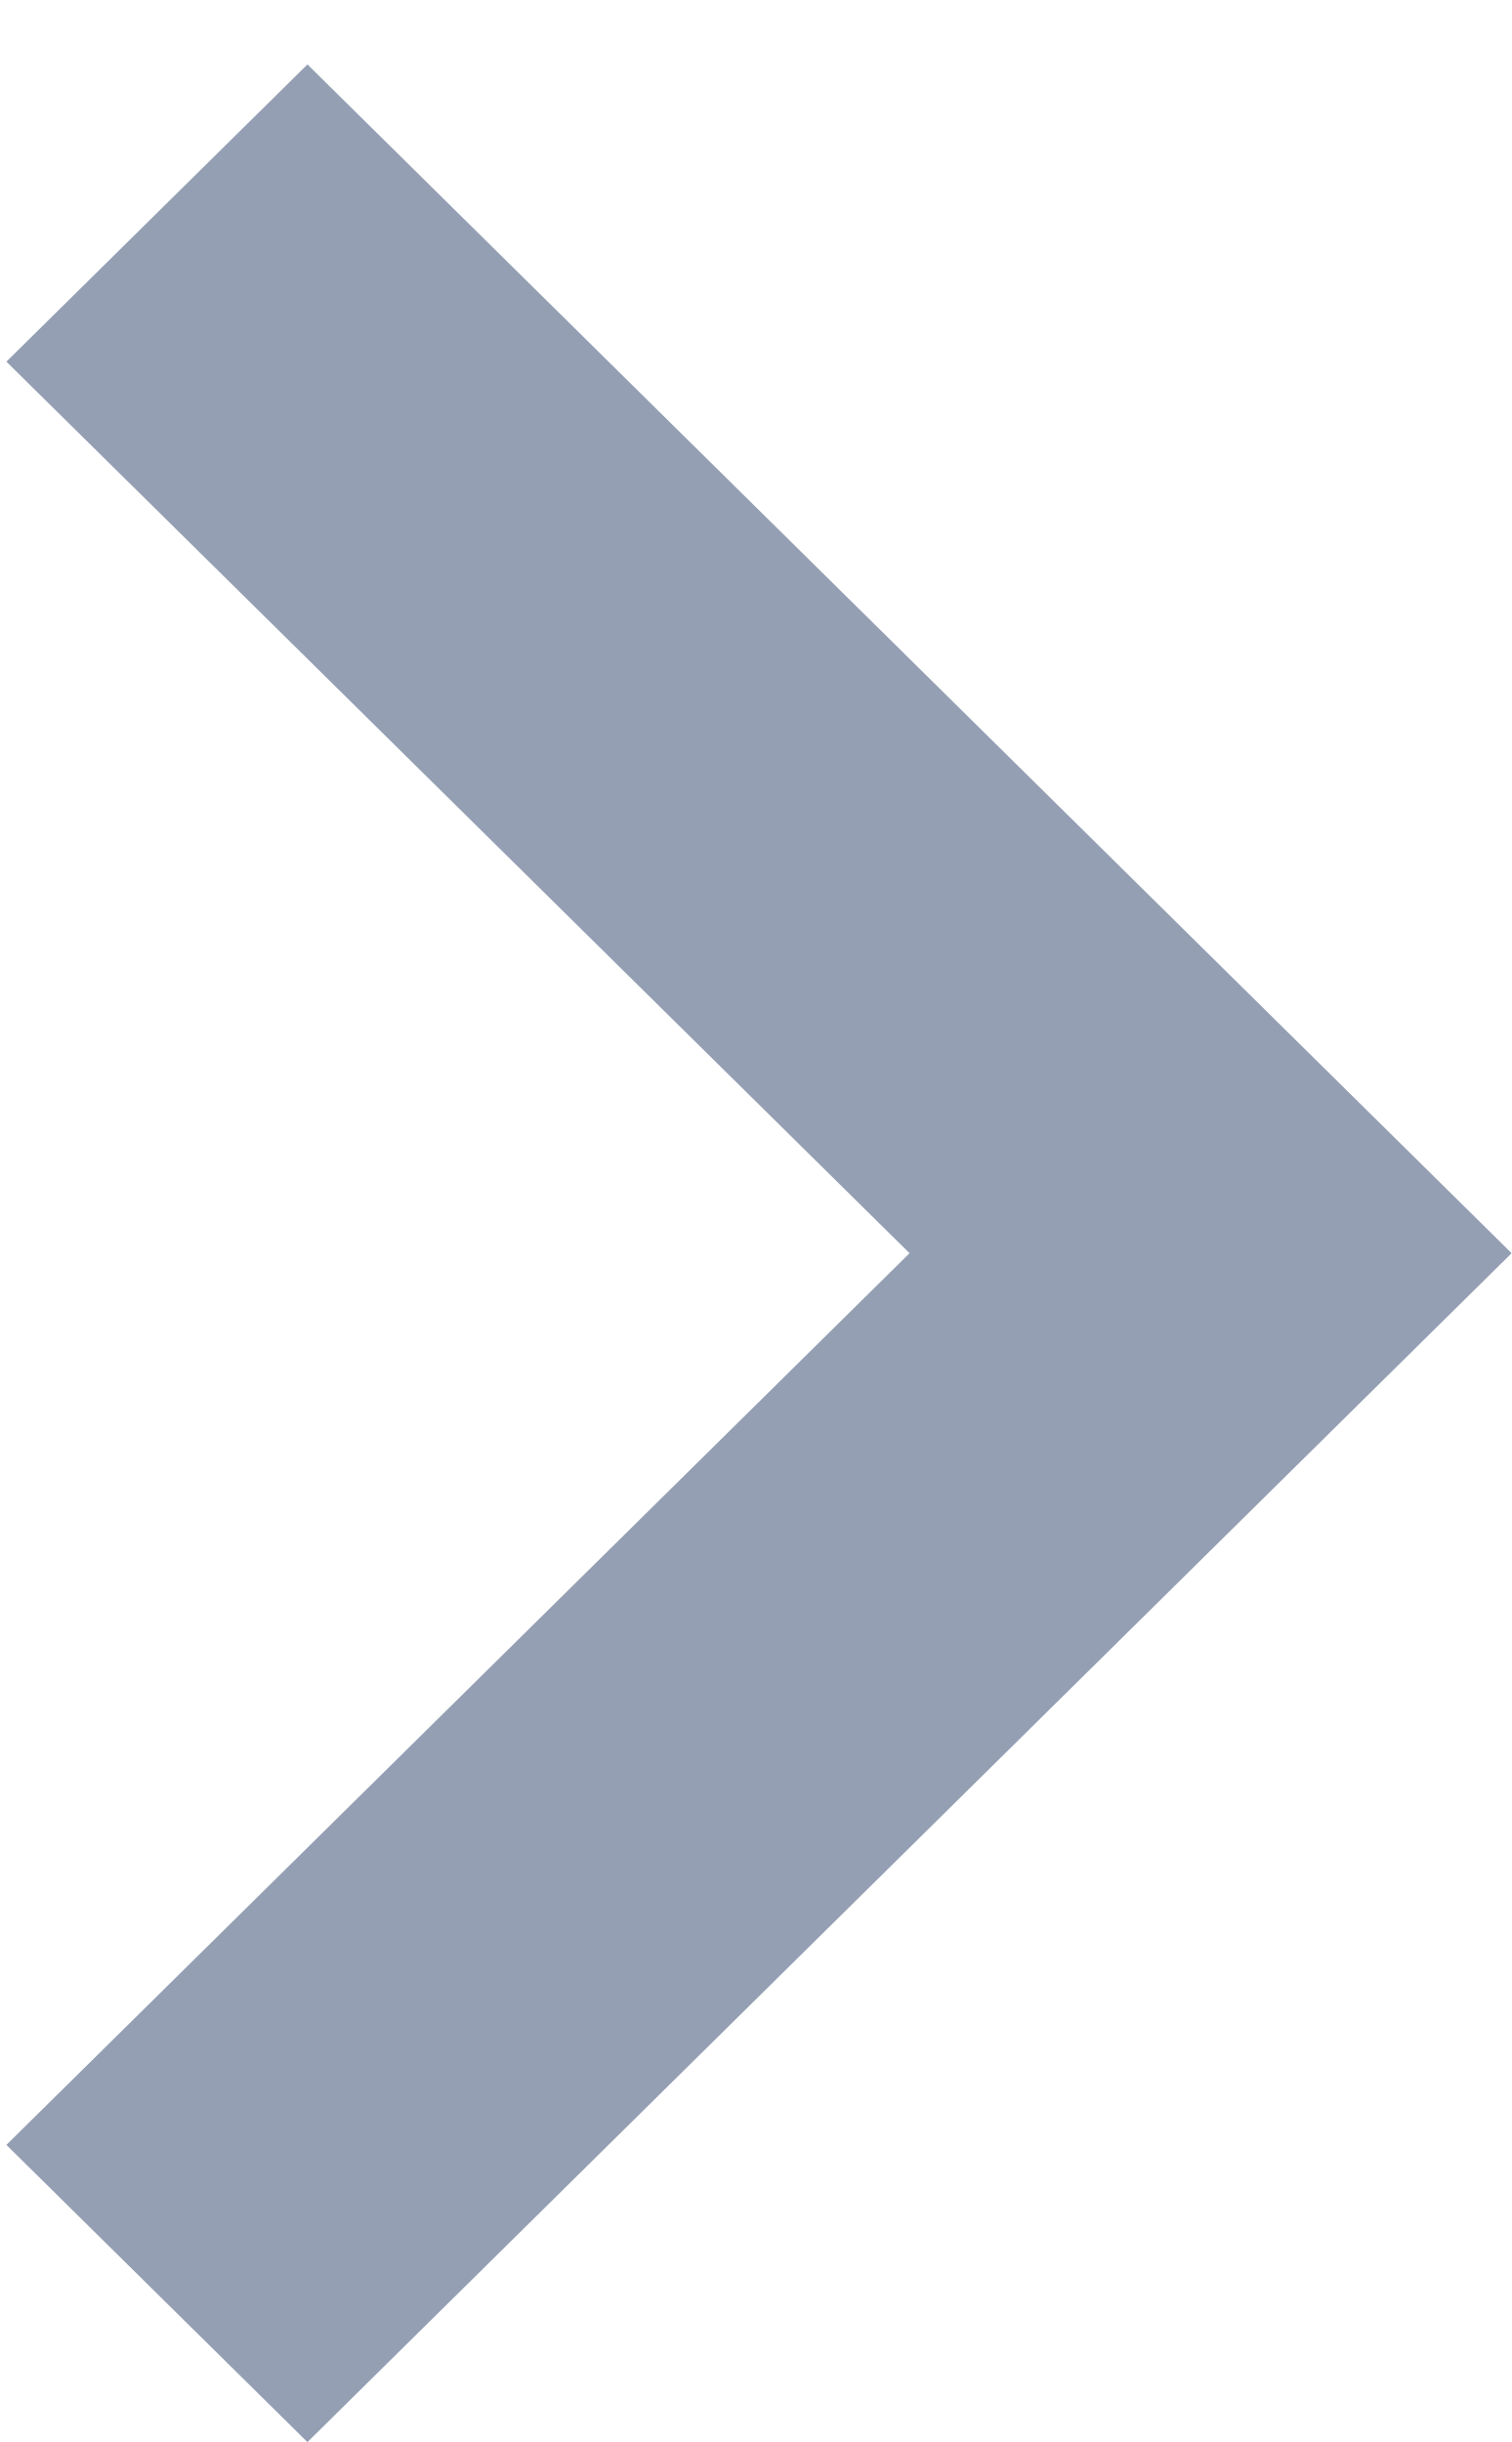
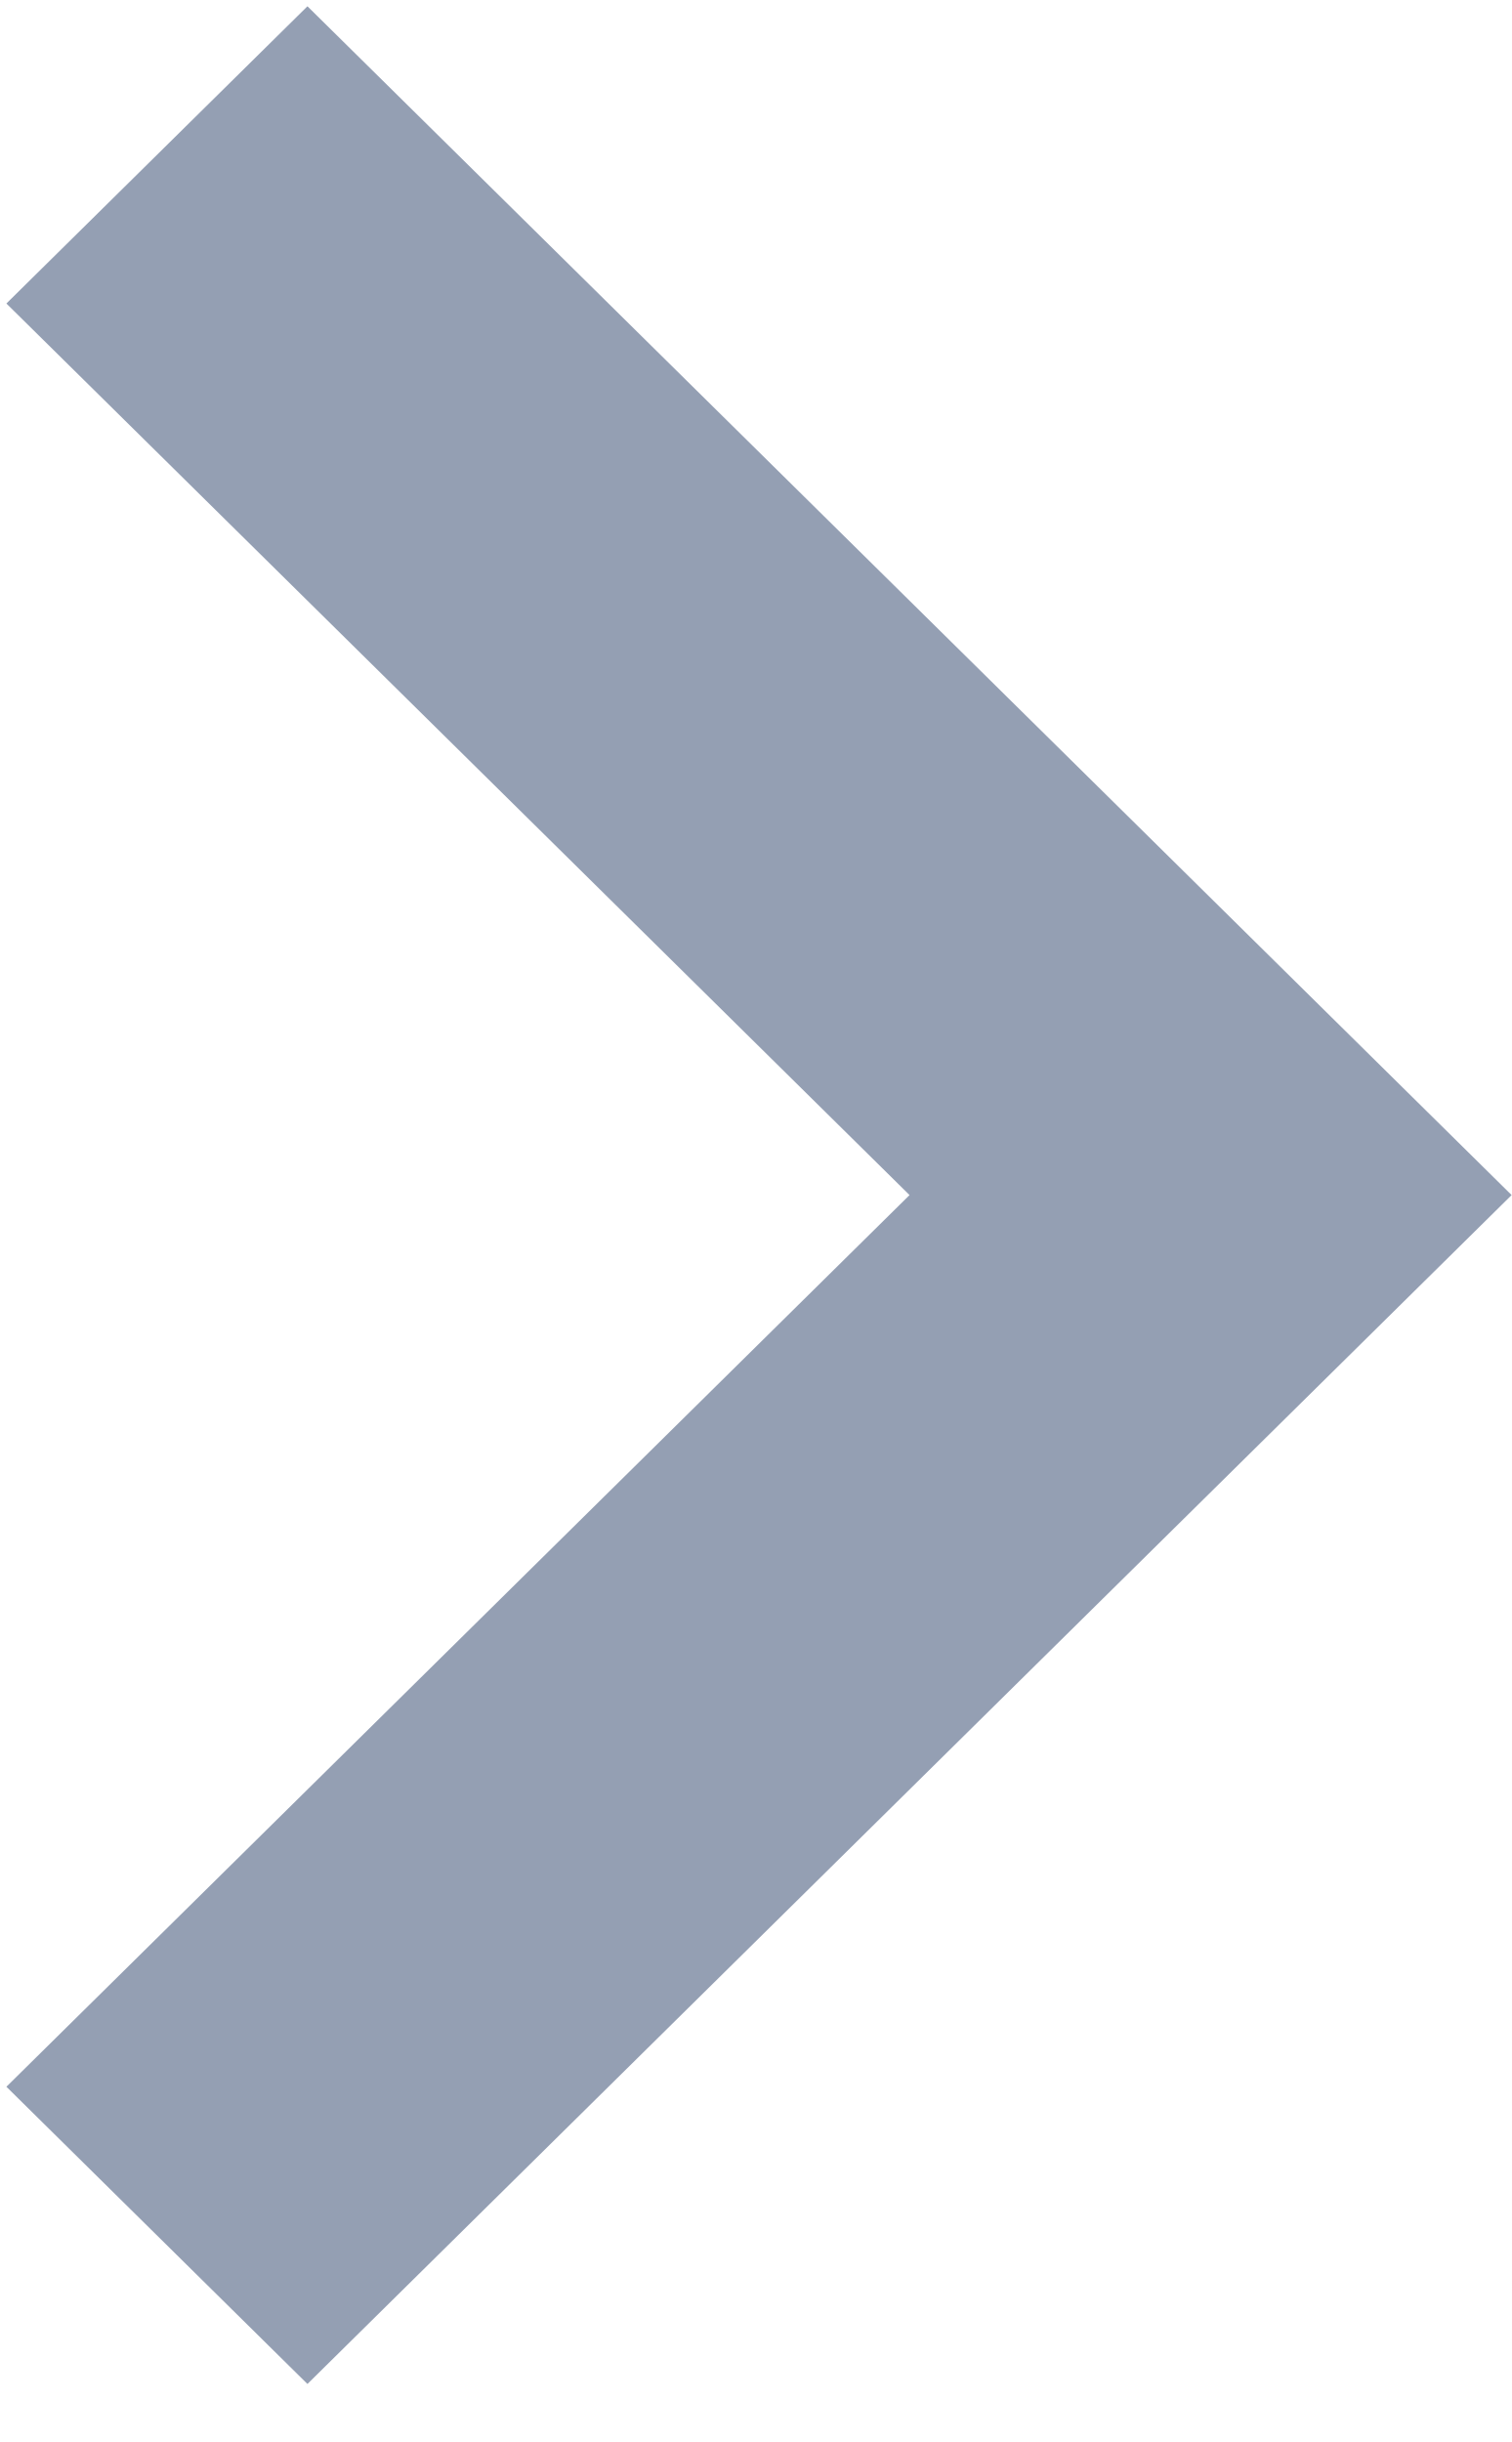
<svg xmlns="http://www.w3.org/2000/svg" width="13px" height="21px" viewBox="0 0 13 21" version="1.1">
-   <defs />
  <g id="Page-1" stroke="none" stroke-width="1" fill="none" fill-rule="evenodd">
-     <g id="Open-zaak-Curaned" transform="translate(-473, -309)" fill="#949FB3">
-       <g id="arrow-right" transform="translate(479.5, 320) rotate(-360) translate(-479.5, -320) translate(473, 309.5)">
-         <g id="Layer_1">
-           <polygon id="Shape" points="13 10.277 2.644 0.054 0.055 2.61 7.822 10.277 0.055 17.945 2.644 20.501" />
+     <g id="Open-zaak-Curaned" transform="translate(-473, -540)" fill="#949FB3">
+       <g id="Alert" transform="translate(125, 294)">
+         <g id="arrow-right-copy-3" transform="translate(354.5, 256.5) rotate(-360) translate(-354.5, -256.5) translate(348, 246)">
+           <g id="Layer_1">
+             <polygon id="Shape" points="13 10.277 2.644 0.054 0.055 2.61 7.822 10.277 0.055 17.945 2.644 20.501" />
+           </g>
        </g>
      </g>
    </g>
  </g>
</svg>
